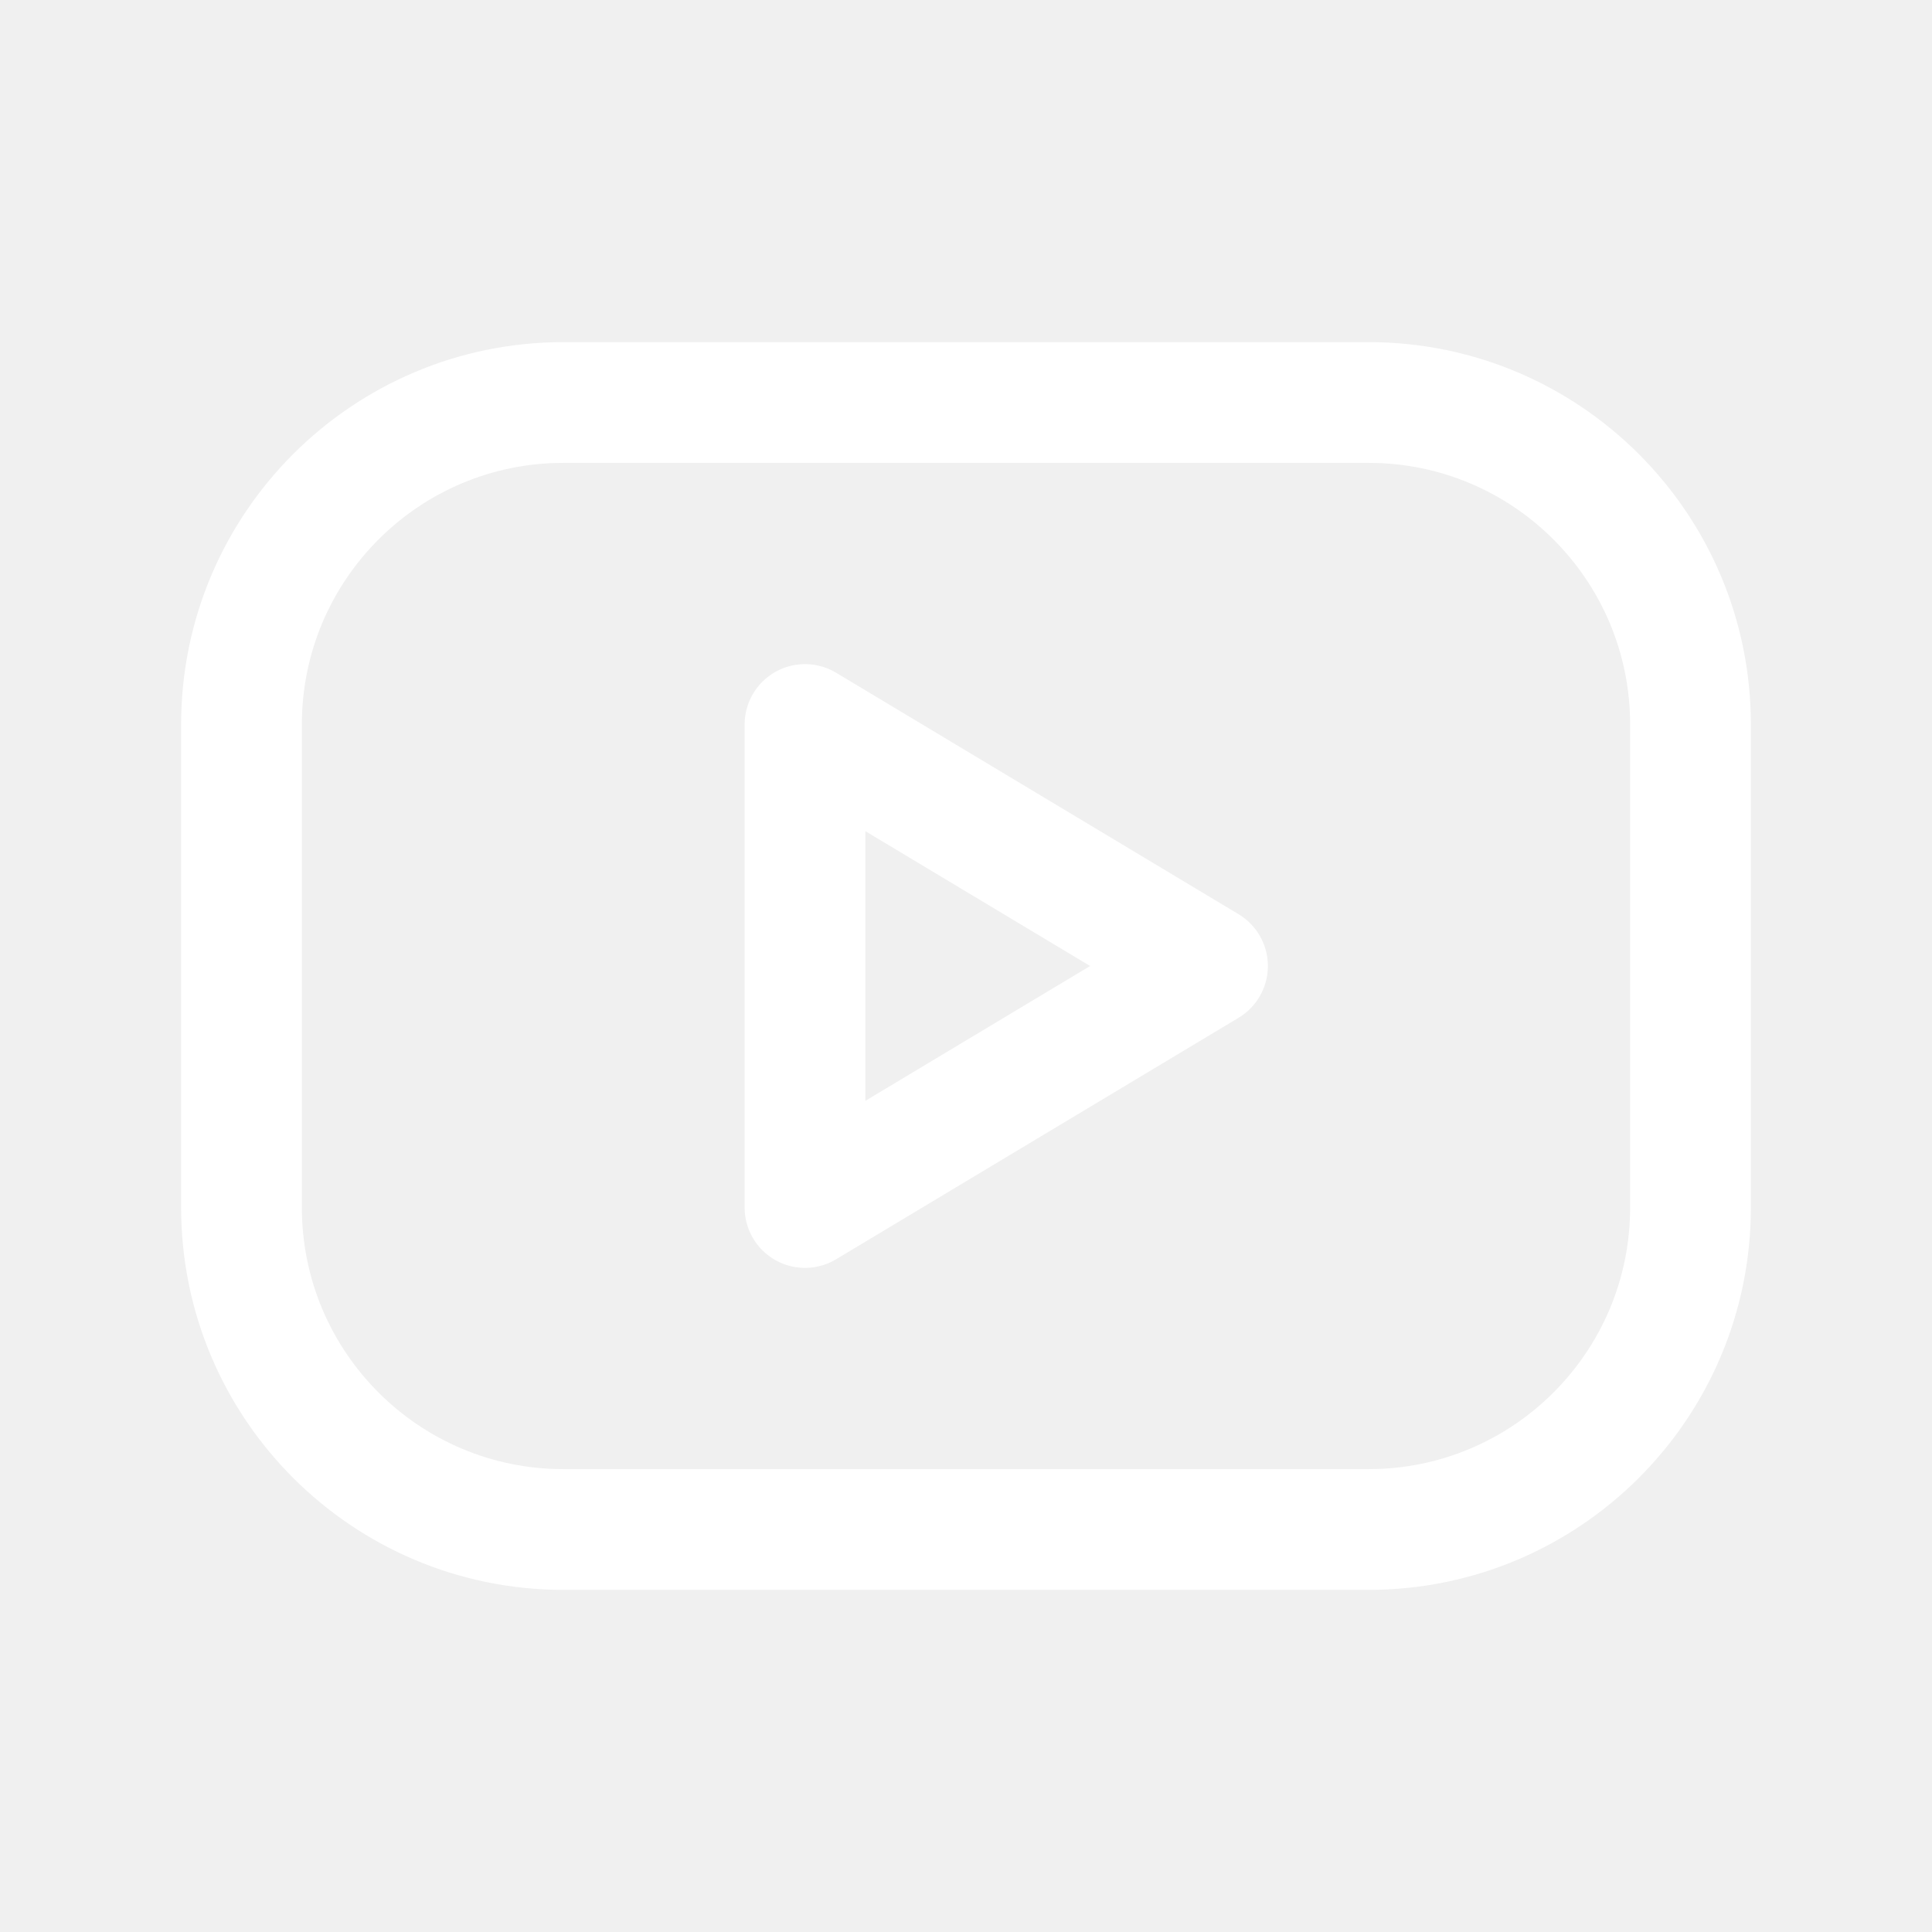
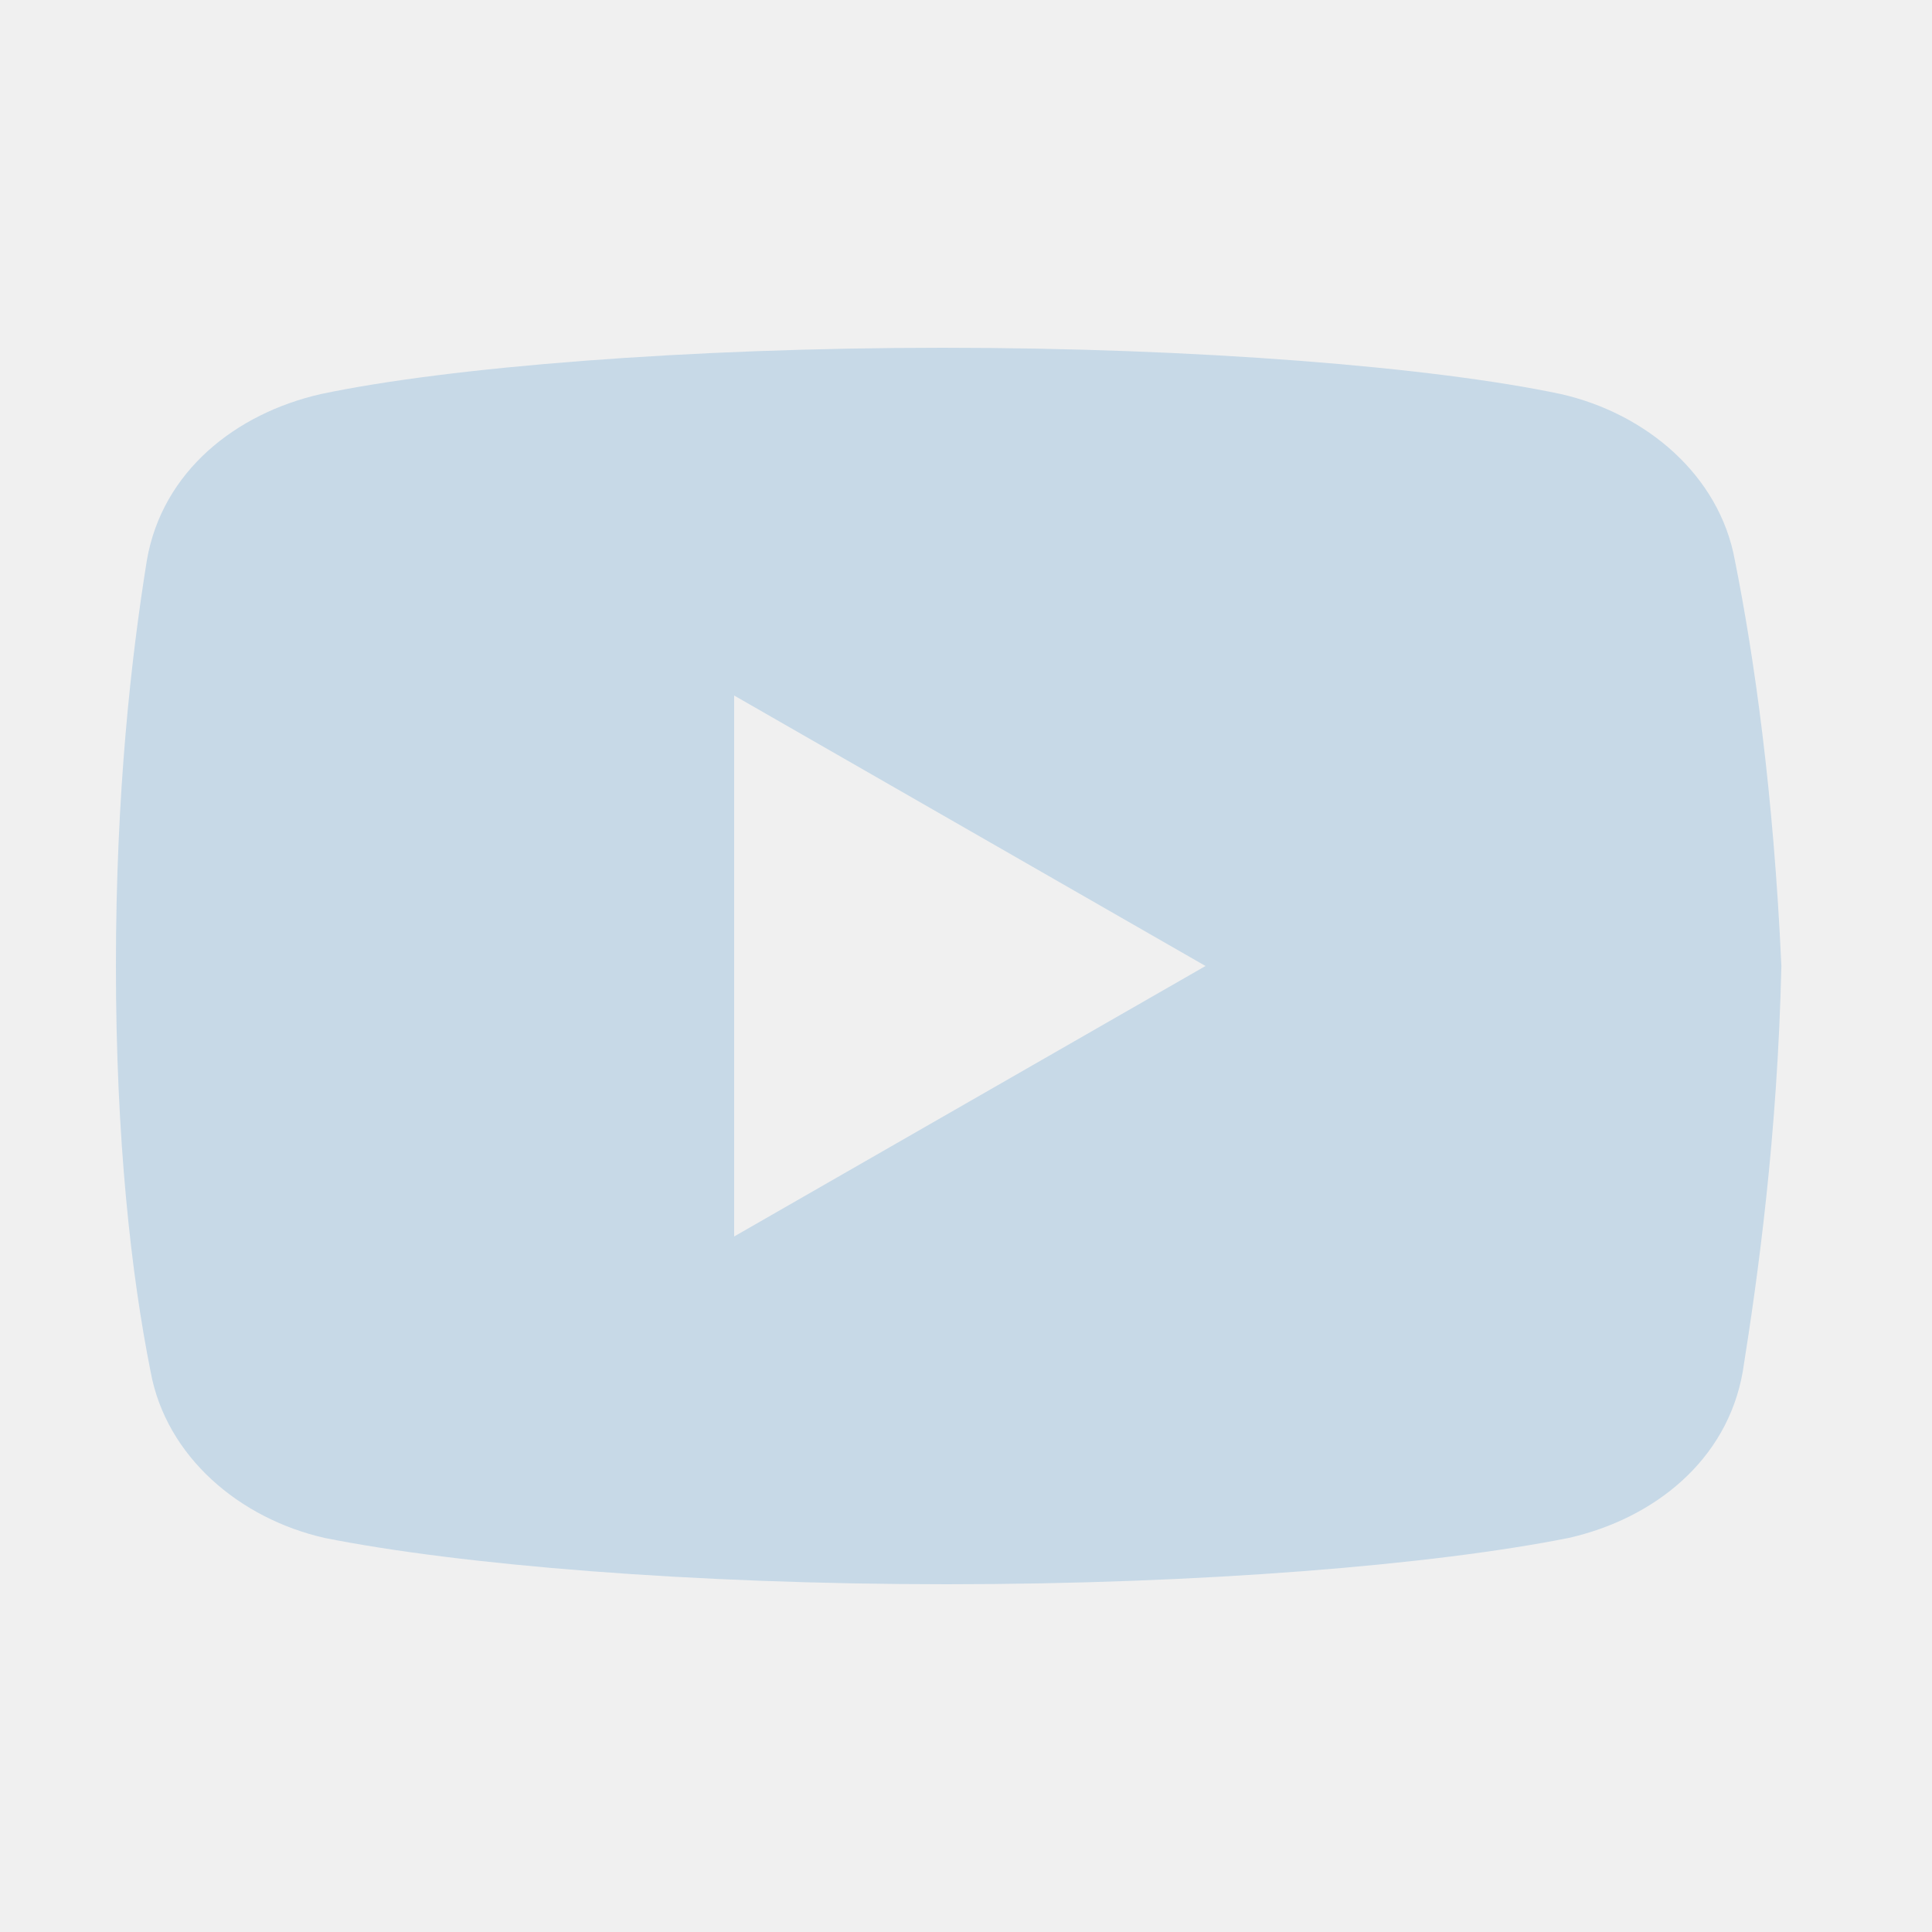
- <svg xmlns="http://www.w3.org/2000/svg" class="icon icon-tabler icon-tabler-brand-youtube" width="72" height="72" viewBox="0 0 24 24" stroke-width="1.5" stroke="#ffffff" fill="none" stroke-linecap="round" stroke-linejoin="round">
-   <path stroke="none" d="M0 0h24v24H0z" fill="none" />
-   <path d="M3 5m0 4a4 4 0 0 1 4 -4h10a4 4 0 0 1 4 4v6a4 4 0 0 1 -4 4h-10a4 4 0 0 1 -4 -4z" />
-   <path d="M10 9l5 3l-5 3z" />
+ <svg xmlns="http://www.w3.org/2000/svg" x="0px" y="0px" width="100" height="100" viewBox="0 0 50 50" style="fill:#c7d9e7;">
+   <path d="M 44.898 14.5 C 44.5 12.301 42.602 10.699 40.398 10.199 C 37.102 9.5 31 9 24.398 9 C 17.801 9 11.602 9.5 8.301 10.199 C 6.102 10.699 4.199 12.199 3.801 14.5 C 3.398 17 3 20.5 3 25 C 3 29.5 3.398 33 3.898 35.5 C 4.301 37.699 6.199 39.301 8.398 39.801 C 11.898 40.5 17.898 41 24.5 41 C 31.102 41 37.102 40.5 40.602 39.801 C 42.801 39.301 44.699 37.801 45.102 35.5 C 45.5 33 46 29.398 46.102 25 C 45.898 20.5 45.398 17 44.898 14.5 Z M 19 32 L 19 18 L 31.199 25 Z" />
</svg>
